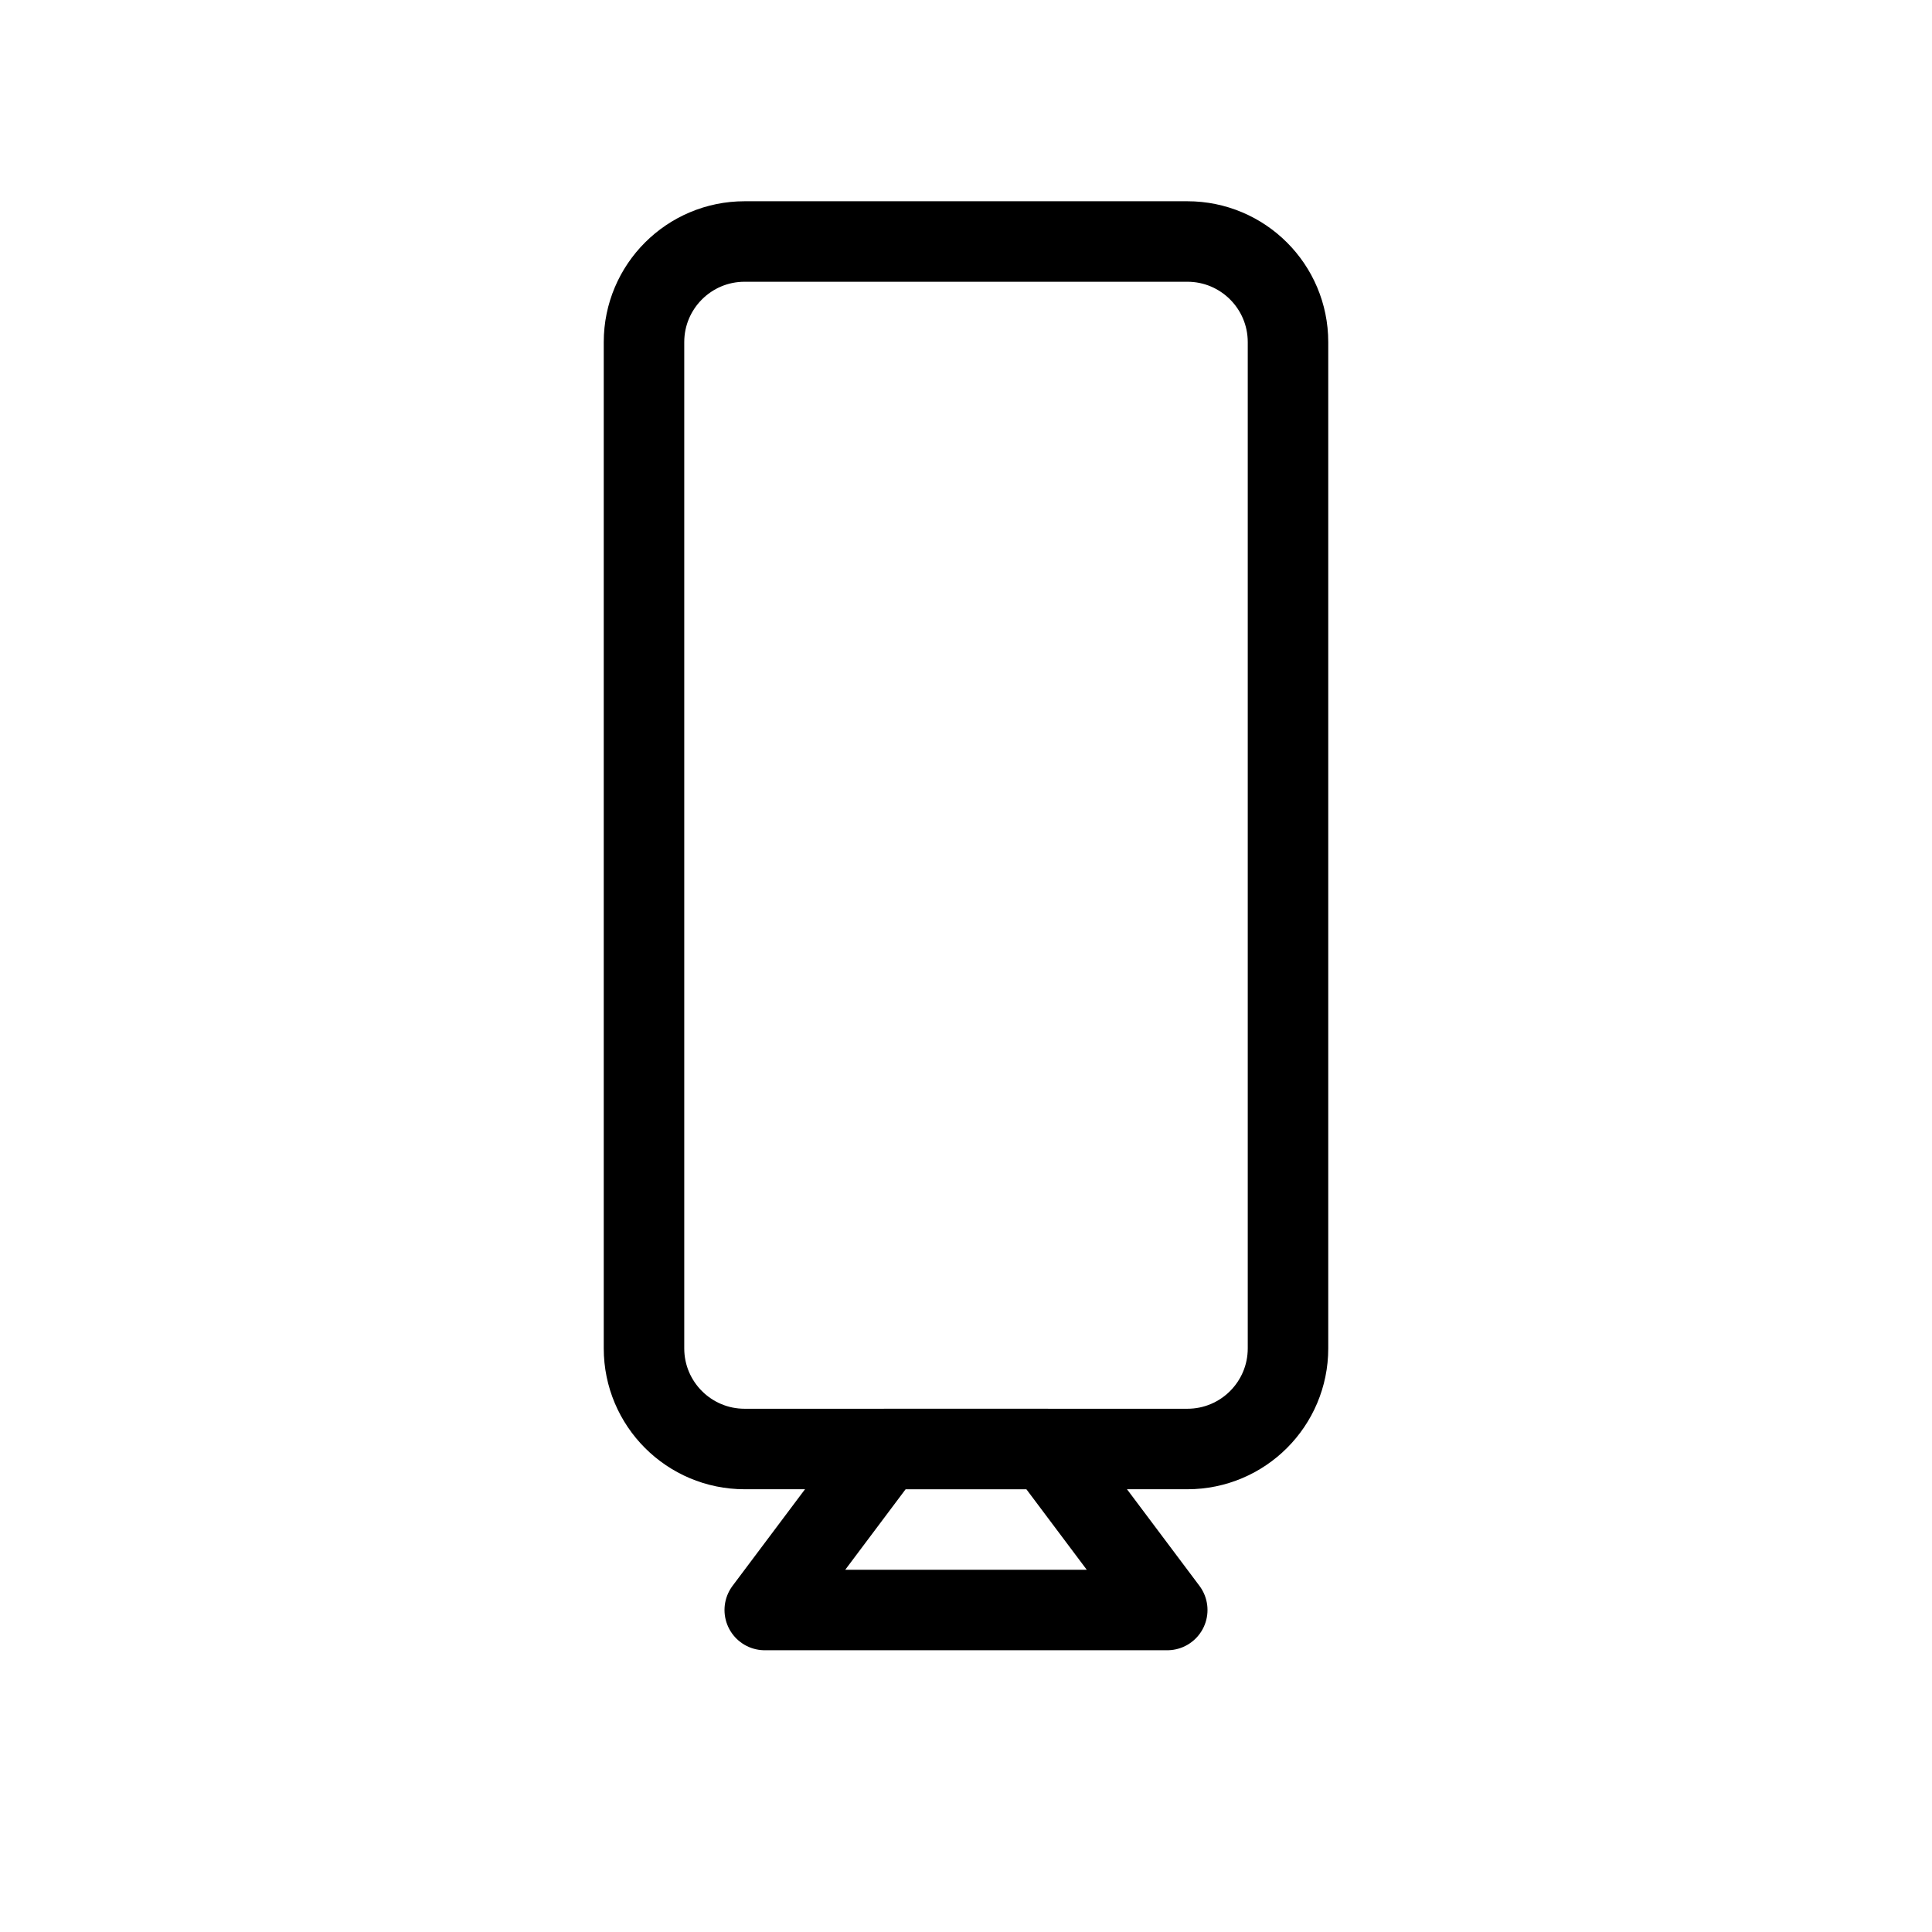
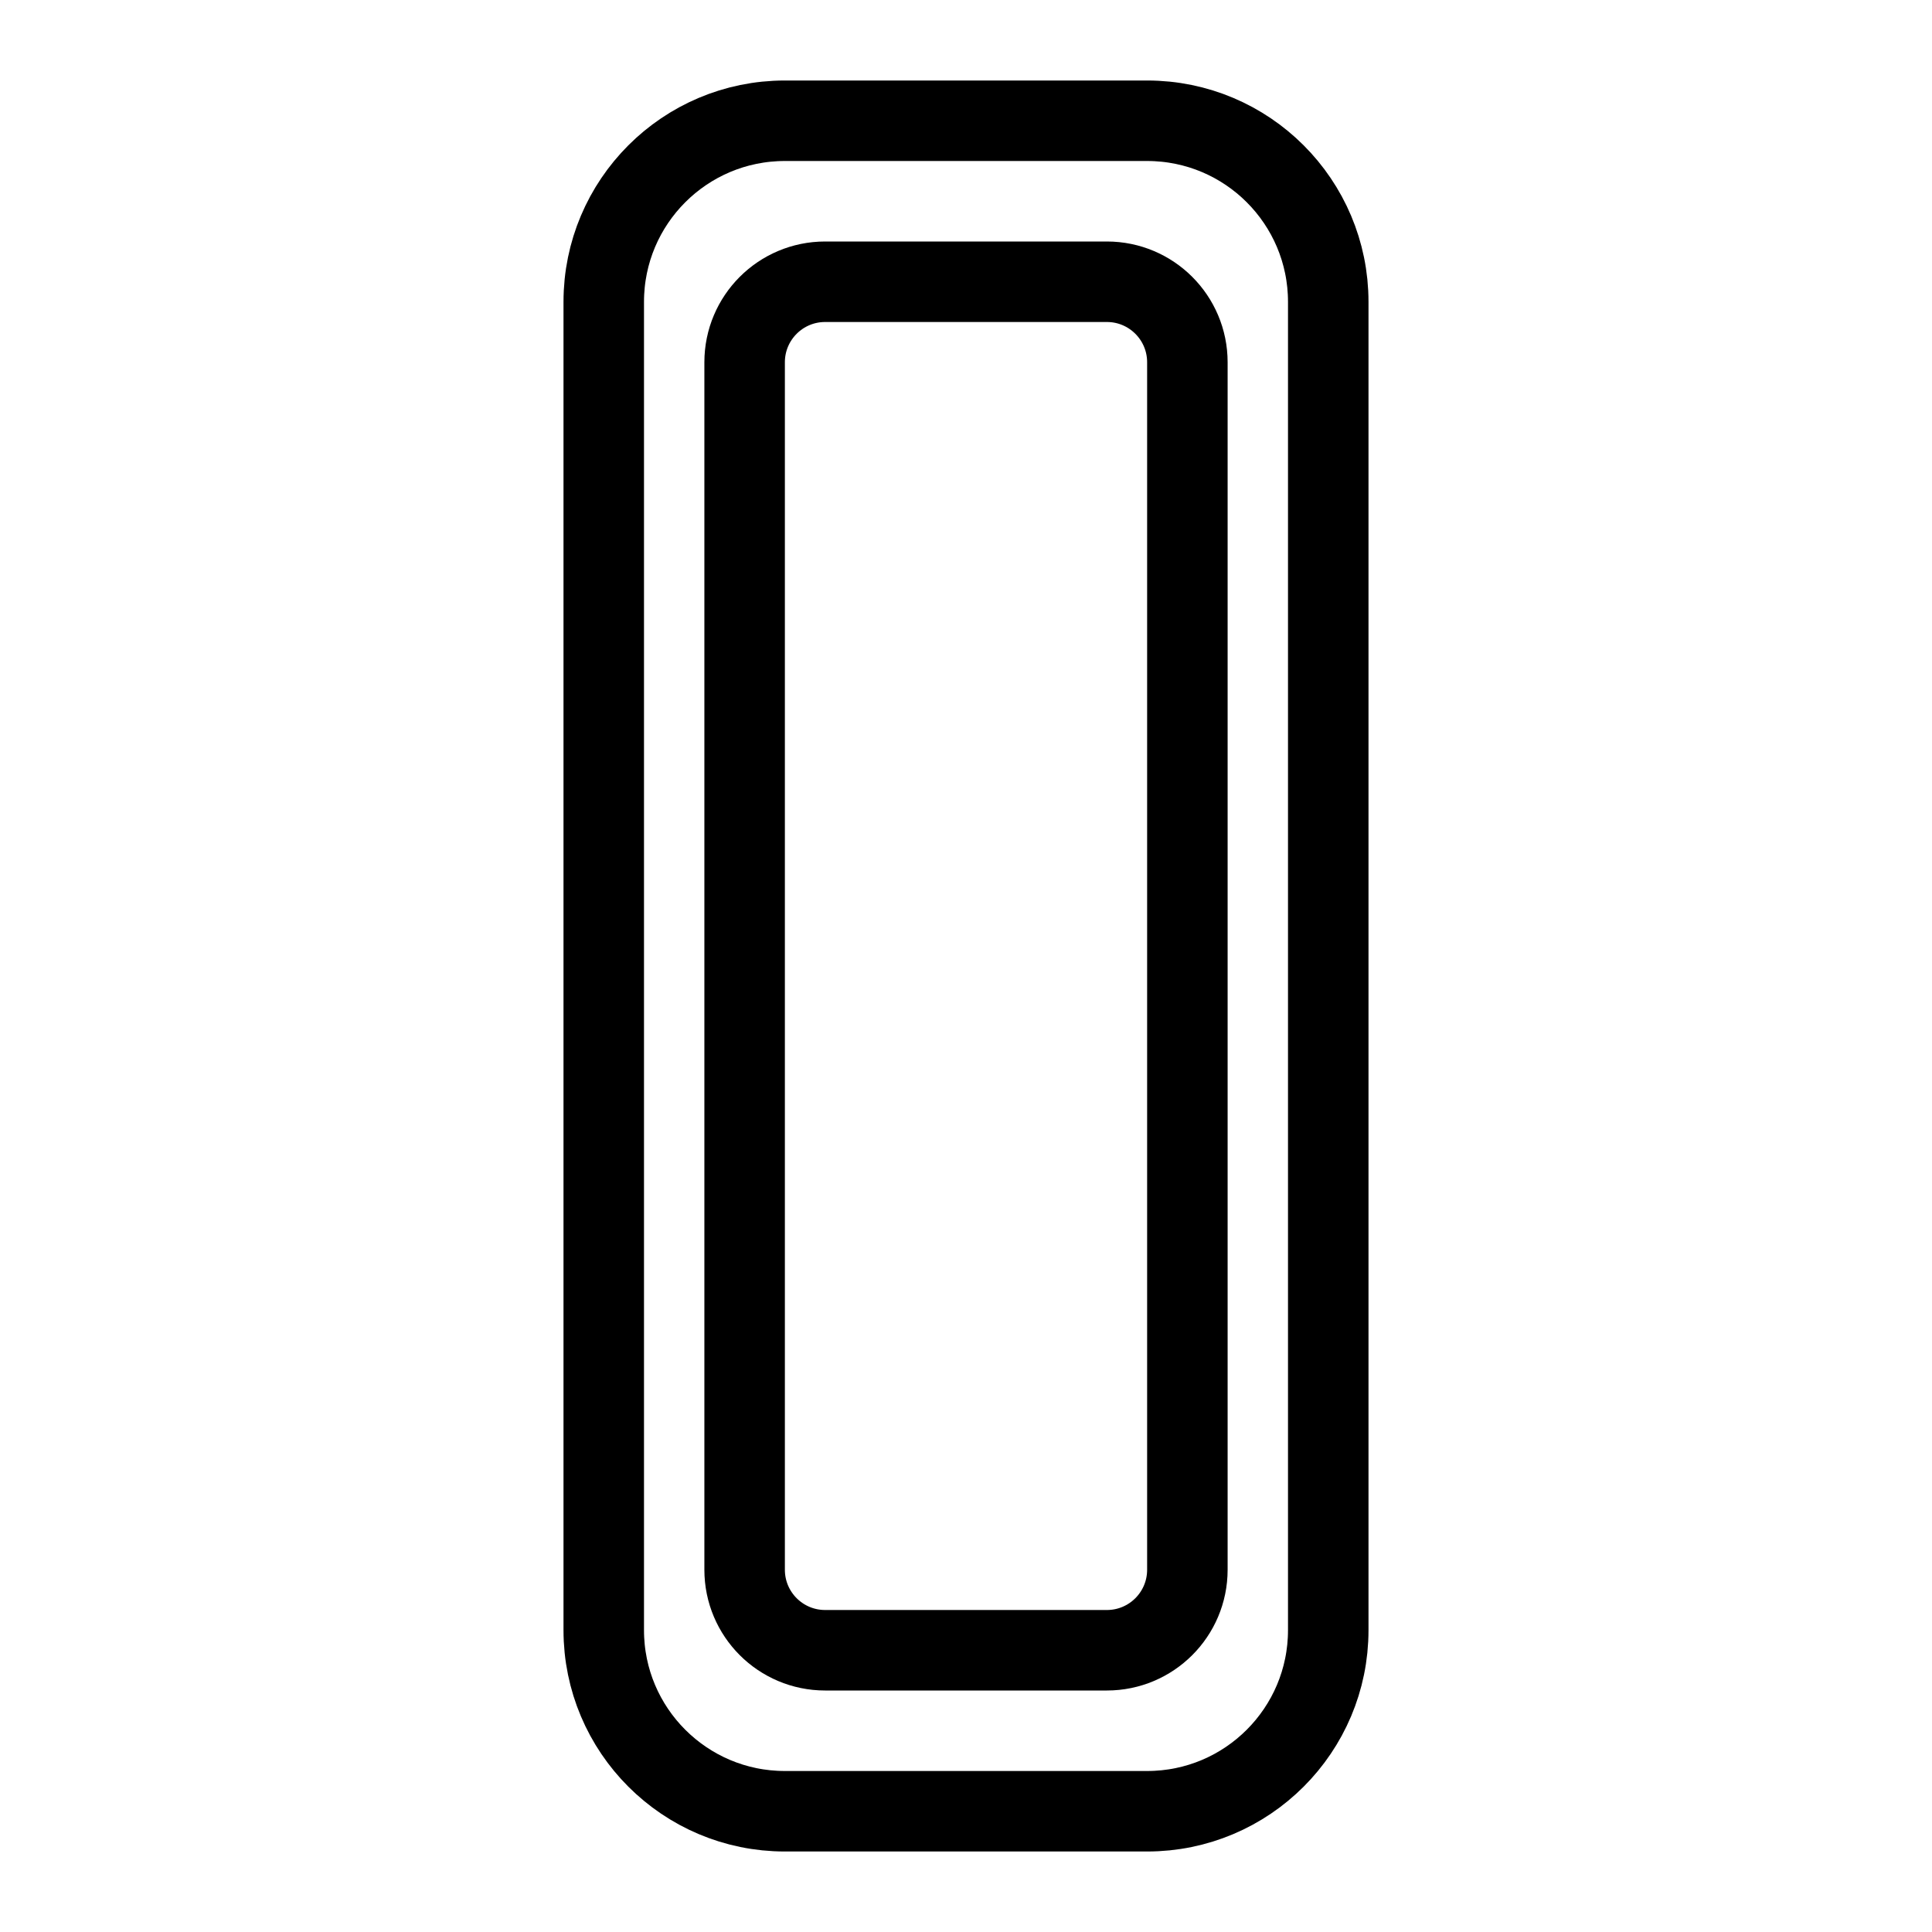
<svg xmlns="http://www.w3.org/2000/svg" viewBox="0 0 48 48" fill="none" stroke="currentColor" stroke-width="2" stroke-linecap="round" stroke-linejoin="round">
-   <rect x="16" y="6" width="16" height="30" rx="2.5" />
-   <path d="M19 40 L29 40 L26 36 L22 36 Z" />
+   <rect x="15" y="3" width="18" height="42" rx="4.5" />
+   <rect x="18.5" y="7" width="11" height="34" rx="2" />
</svg>
